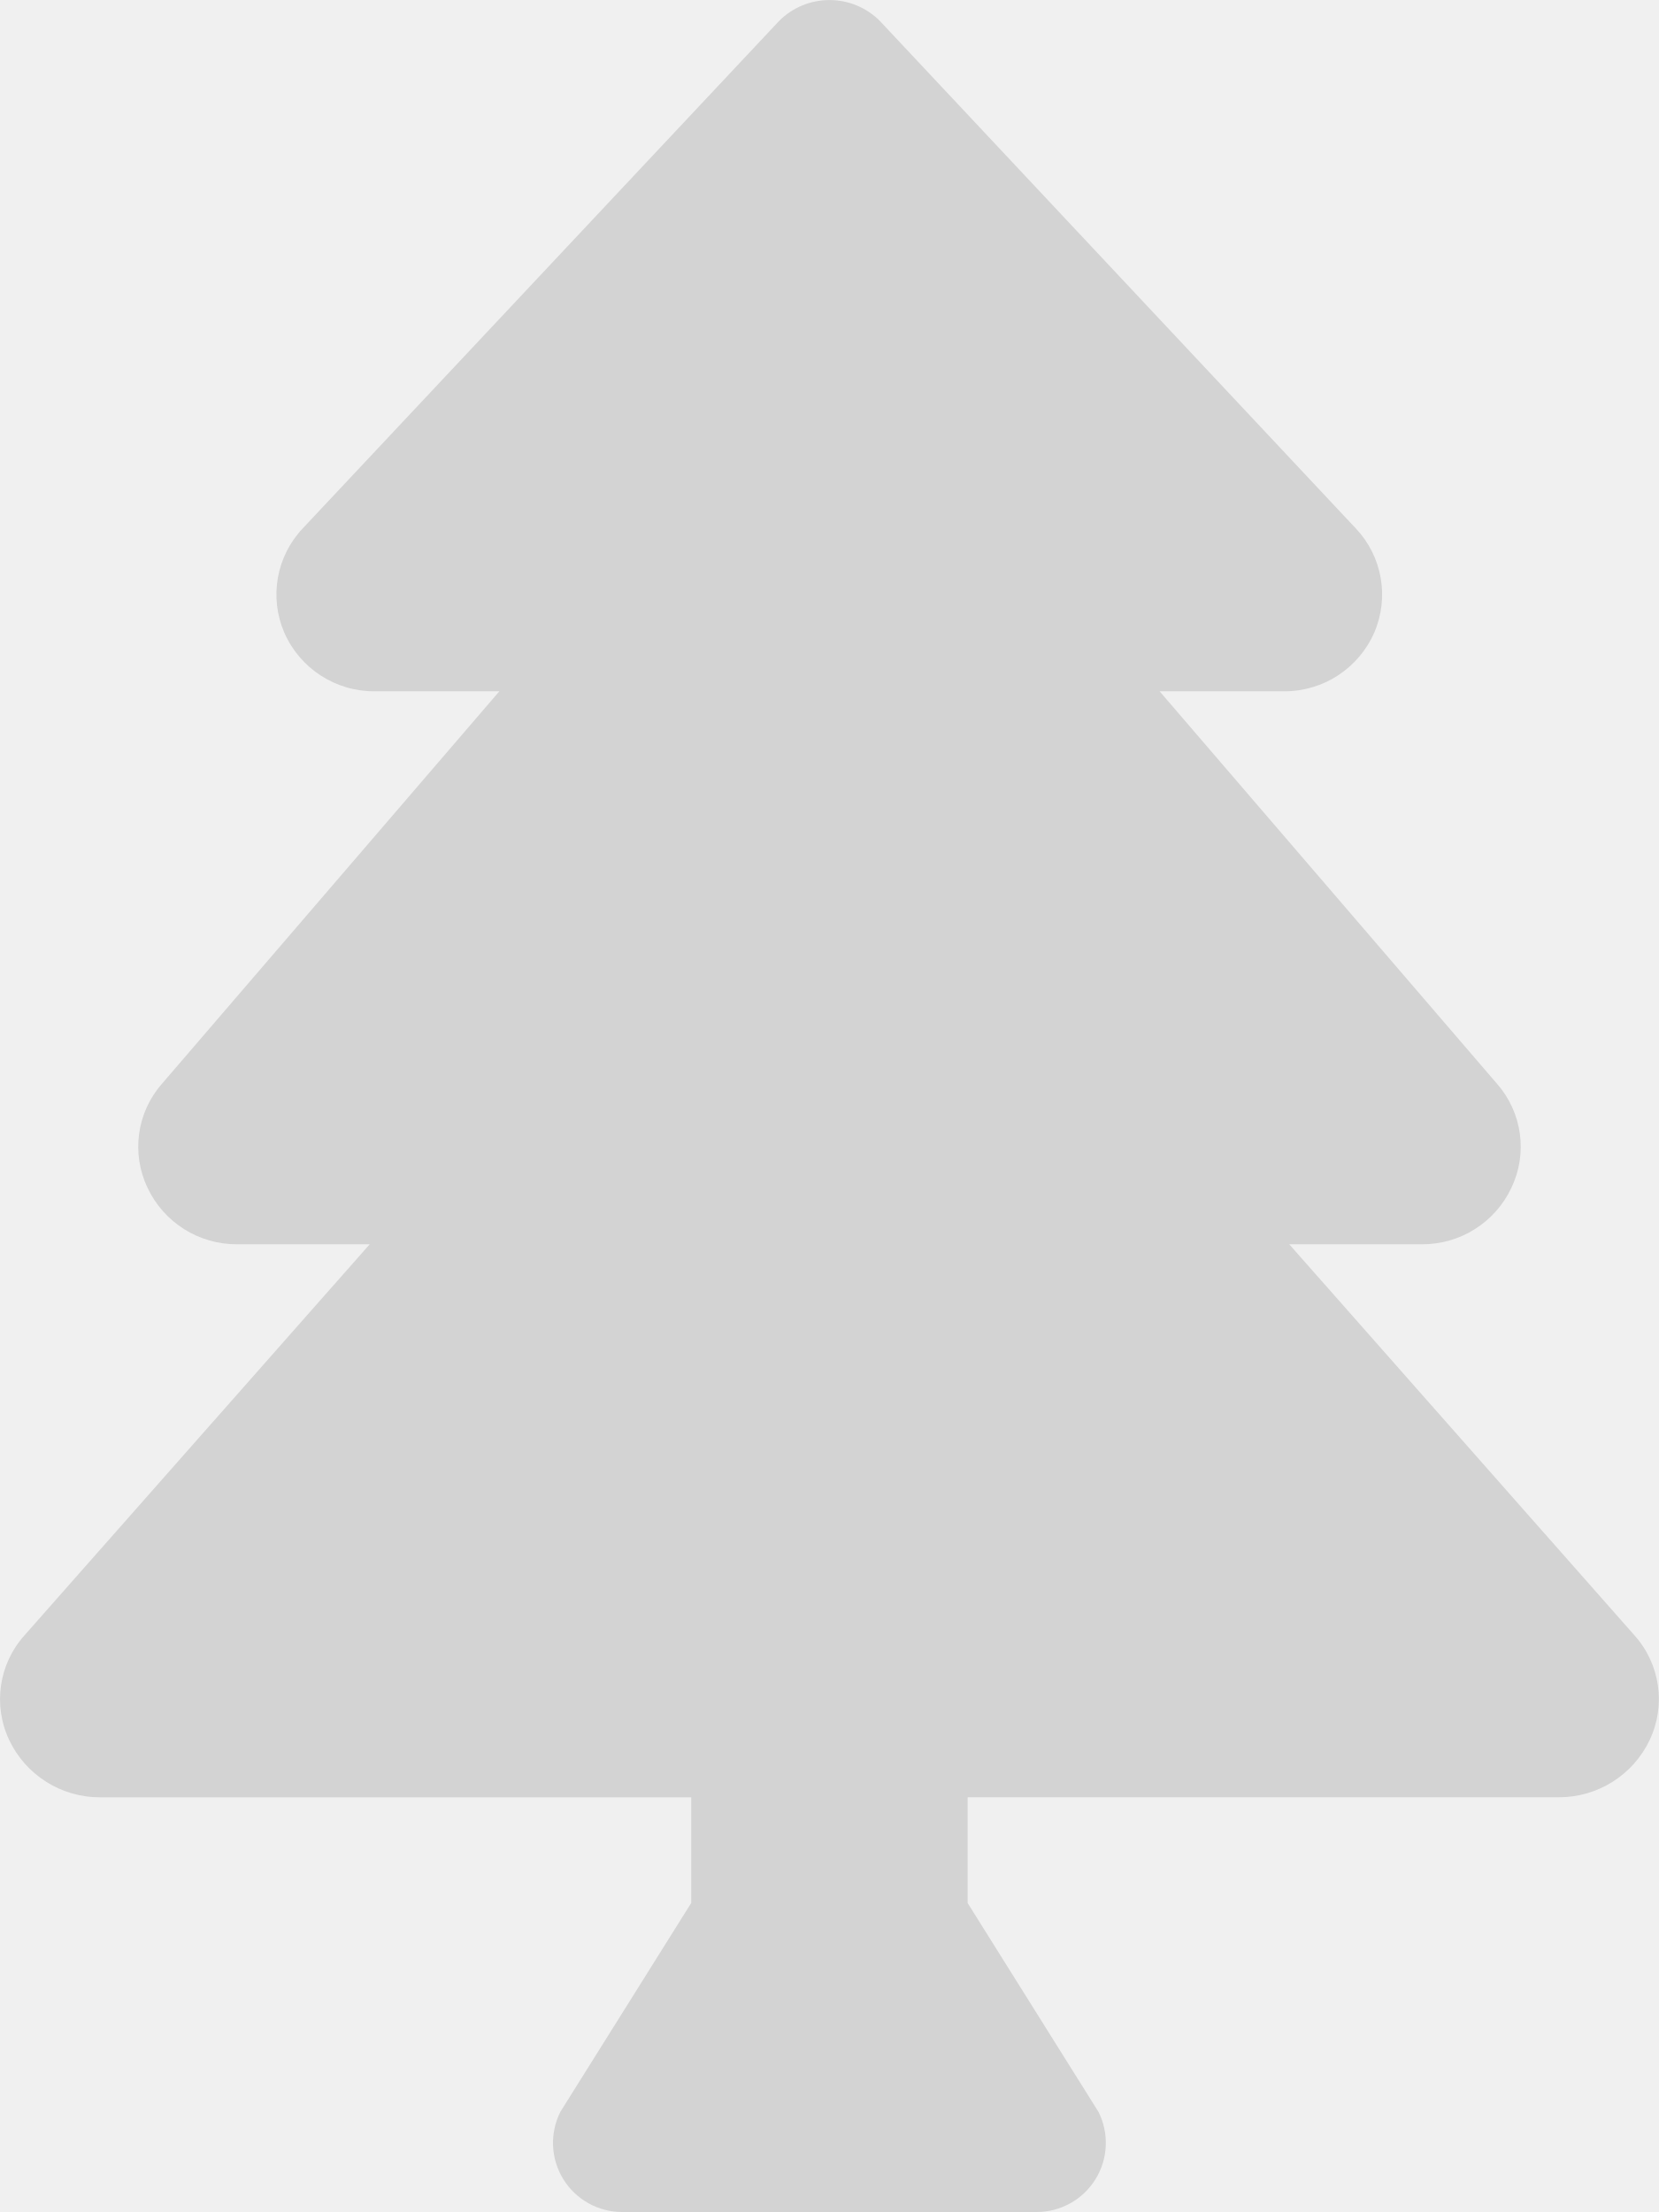
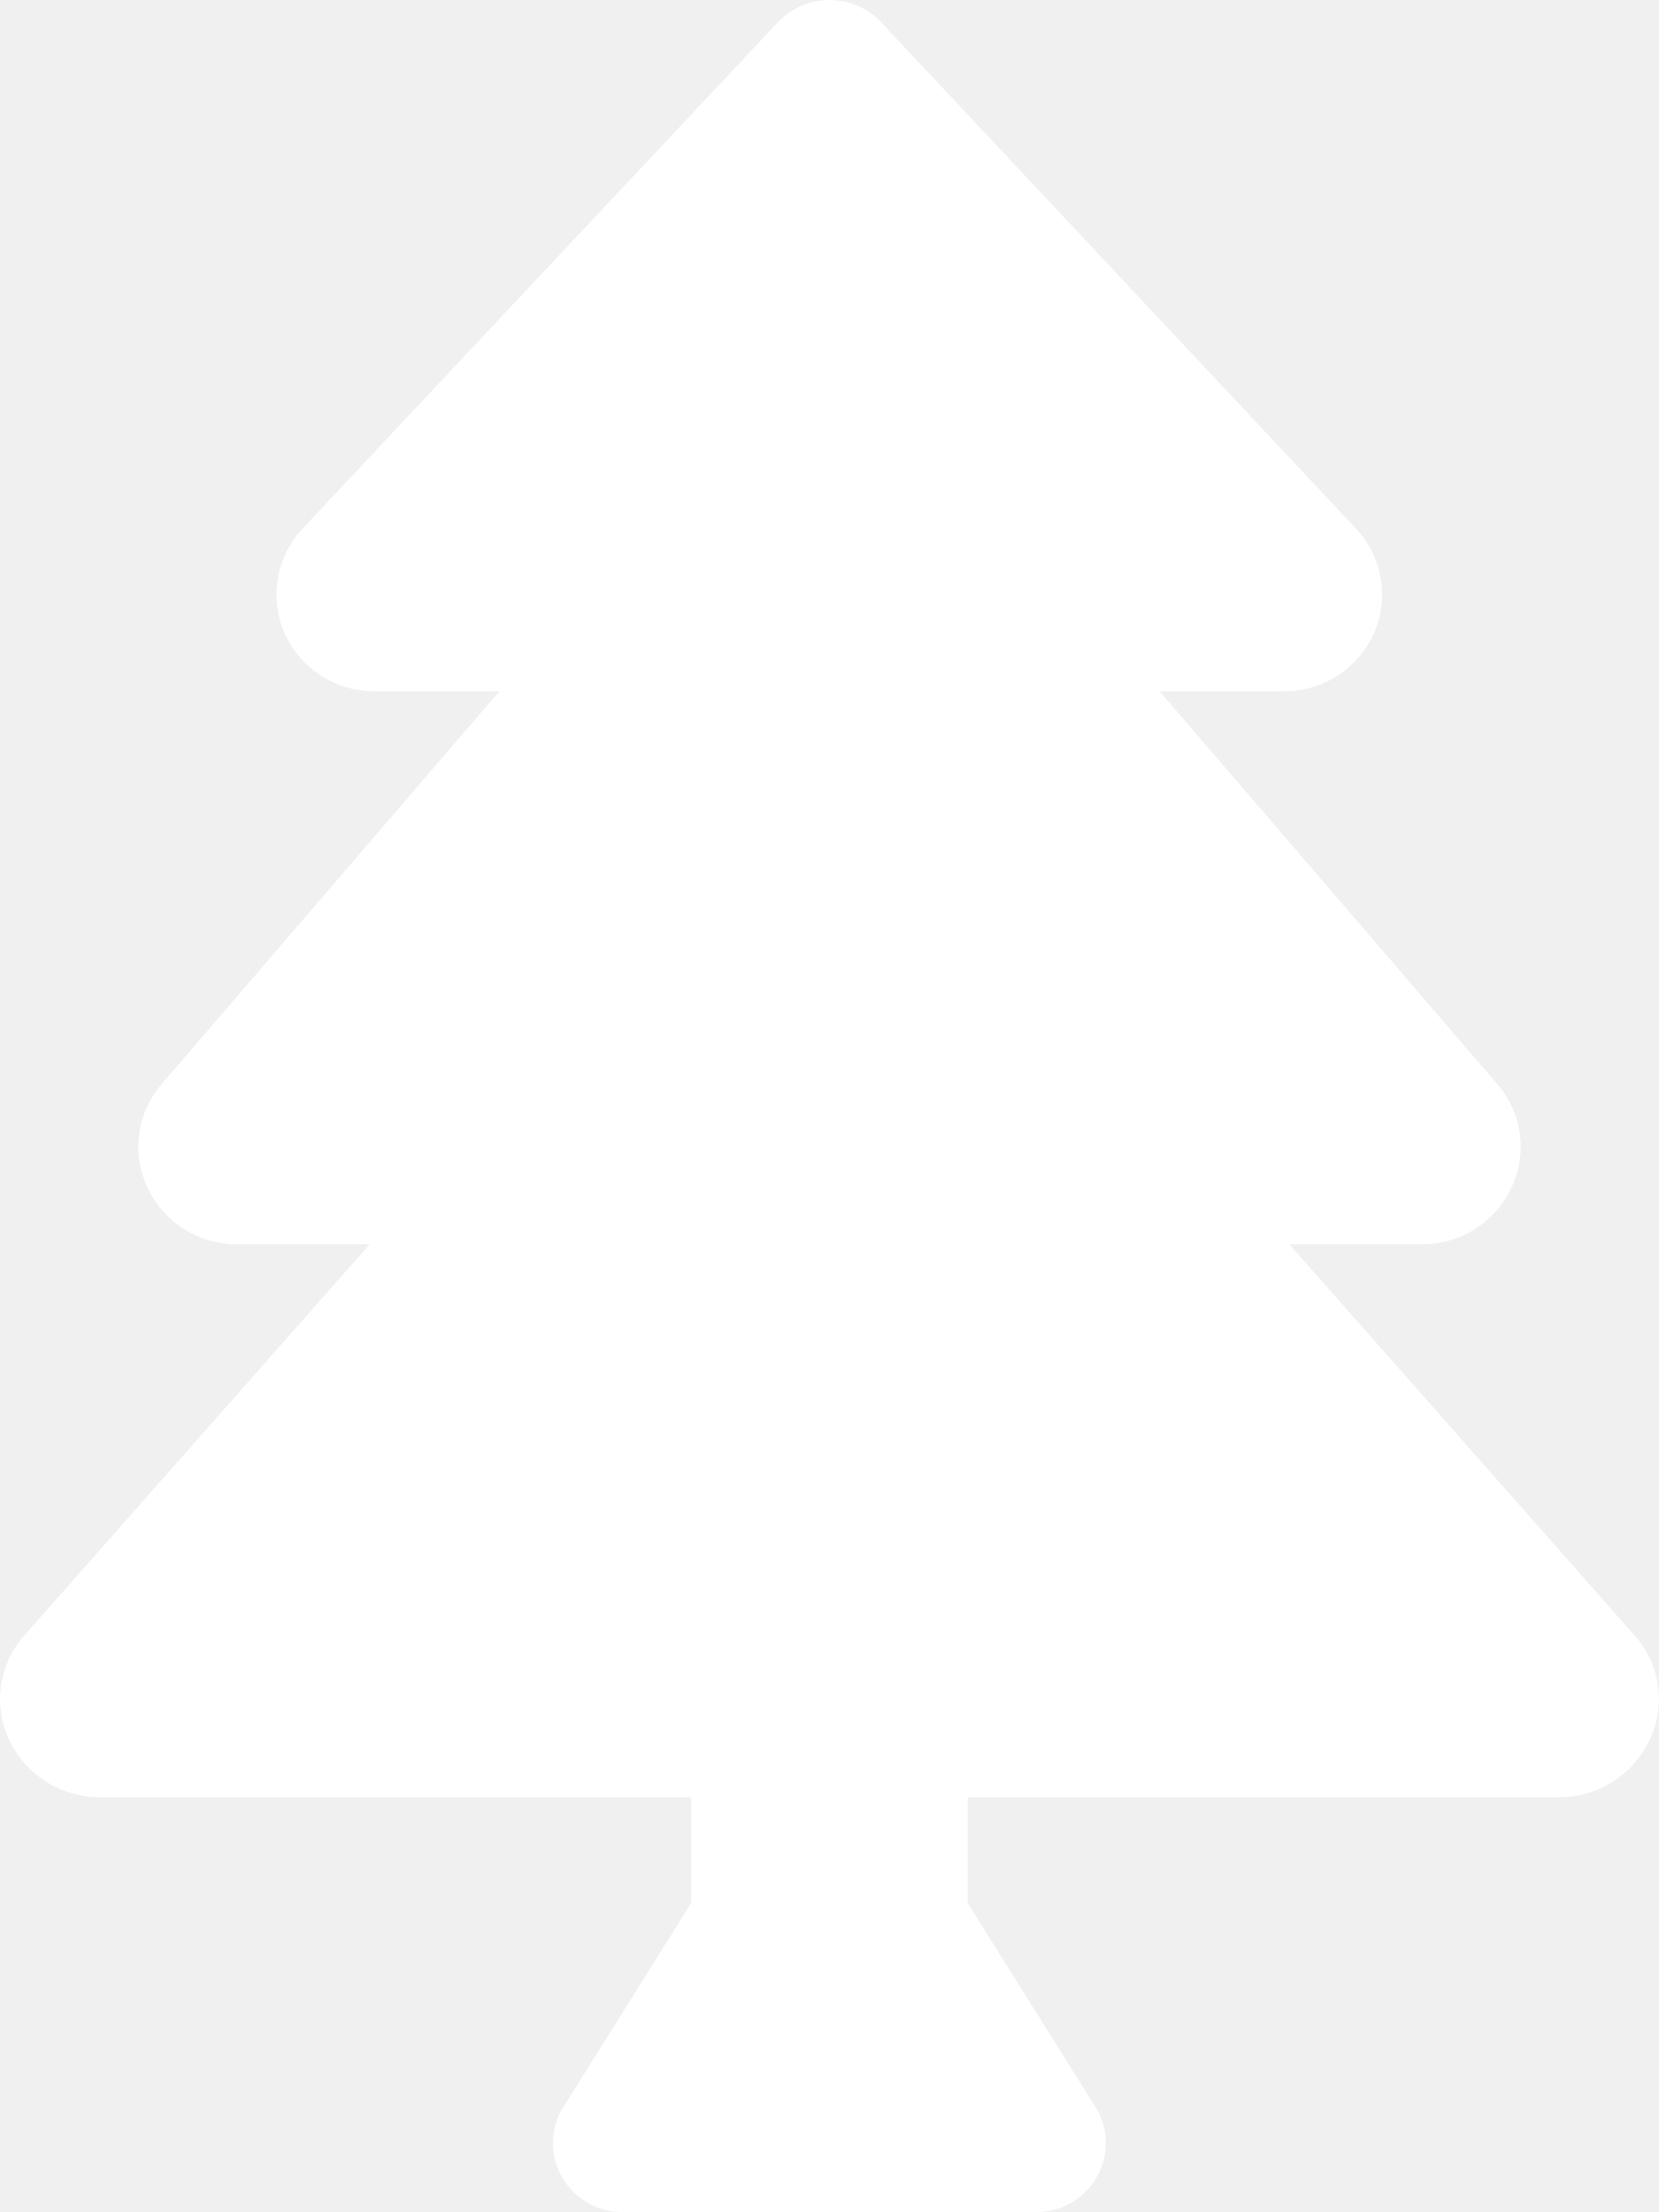
<svg xmlns="http://www.w3.org/2000/svg" width="26.999" height="36.001" viewBox="0 0 26.999 36.001">
-   <path id="Icon_awesome-tree" data-name="Icon awesome-tree" d="M26.6,26.613,20.983,20.25h2.154a1.6,1.6,0,0,0,1.461-.918,1.55,1.55,0,0,0-.231-1.691L18.873,11.25H20.9a1.593,1.593,0,0,0,1.467-.957,1.564,1.564,0,0,0-.3-1.693L14.32.34a1.158,1.158,0,0,0-1.64,0L4.926,8.6a1.566,1.566,0,0,0-.3,1.693A1.594,1.594,0,0,0,6.1,11.25H8.127L2.632,17.642a1.552,1.552,0,0,0-.23,1.69,1.6,1.6,0,0,0,1.461.918H6.017L.4,26.613a1.554,1.554,0,0,0-.25,1.706,1.631,1.631,0,0,0,1.477.932H11.25v1.719l-2.13,3.4A1.125,1.125,0,0,0,10.126,36h6.747a1.125,1.125,0,0,0,1.006-1.628l-2.13-3.4V29.25h9.623a1.631,1.631,0,0,0,1.477-.932A1.554,1.554,0,0,0,26.6,26.613Z" transform="translate(0 0.001)" fill="#d3d3d3" />
+   <path id="Icon_awesome-tree" data-name="Icon awesome-tree" d="M26.6,26.613,20.983,20.25h2.154a1.6,1.6,0,0,0,1.461-.918,1.55,1.55,0,0,0-.231-1.691L18.873,11.25H20.9a1.593,1.593,0,0,0,1.467-.957,1.564,1.564,0,0,0-.3-1.693L14.32.34a1.158,1.158,0,0,0-1.64,0L4.926,8.6a1.566,1.566,0,0,0-.3,1.693A1.594,1.594,0,0,0,6.1,11.25H8.127L2.632,17.642a1.552,1.552,0,0,0-.23,1.69,1.6,1.6,0,0,0,1.461.918H6.017L.4,26.613a1.554,1.554,0,0,0-.25,1.706,1.631,1.631,0,0,0,1.477.932H11.25v1.719l-2.13,3.4A1.125,1.125,0,0,0,10.126,36h6.747a1.125,1.125,0,0,0,1.006-1.628l-2.13-3.4V29.25h9.623a1.631,1.631,0,0,0,1.477-.932A1.554,1.554,0,0,0,26.6,26.613Z" transform="translate(0 0.001)" fill="#fff" />
</svg>
